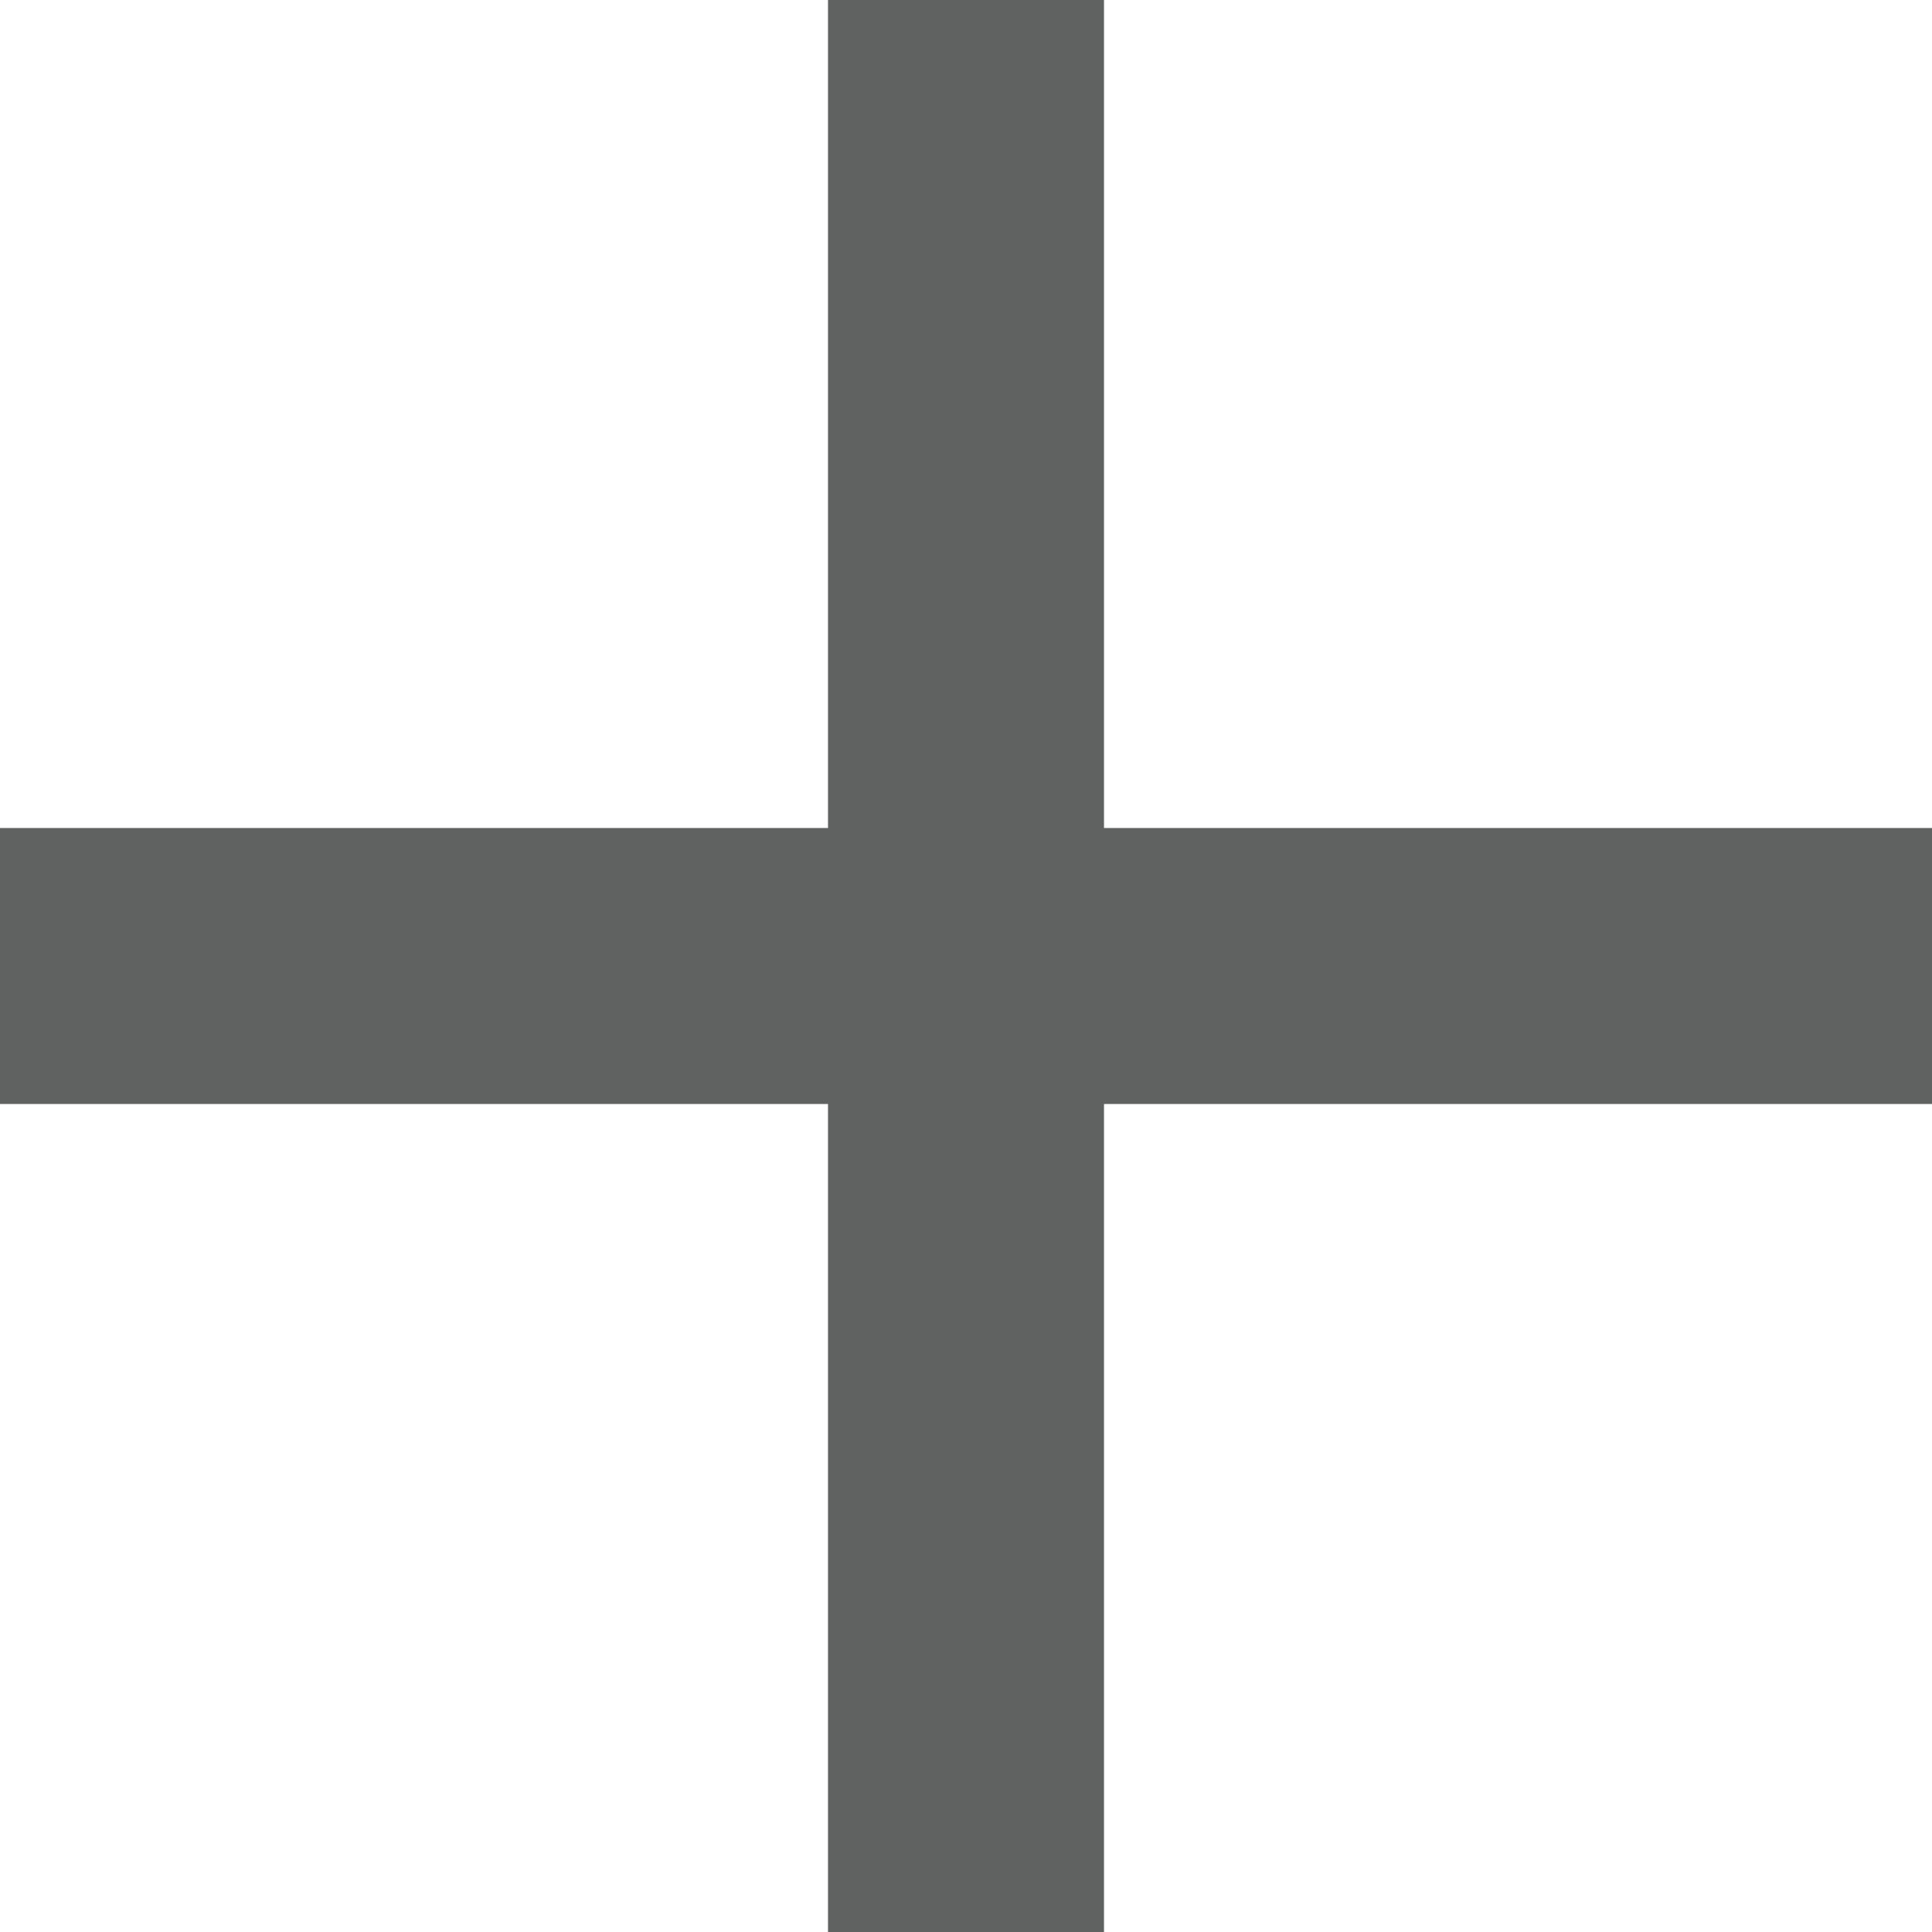
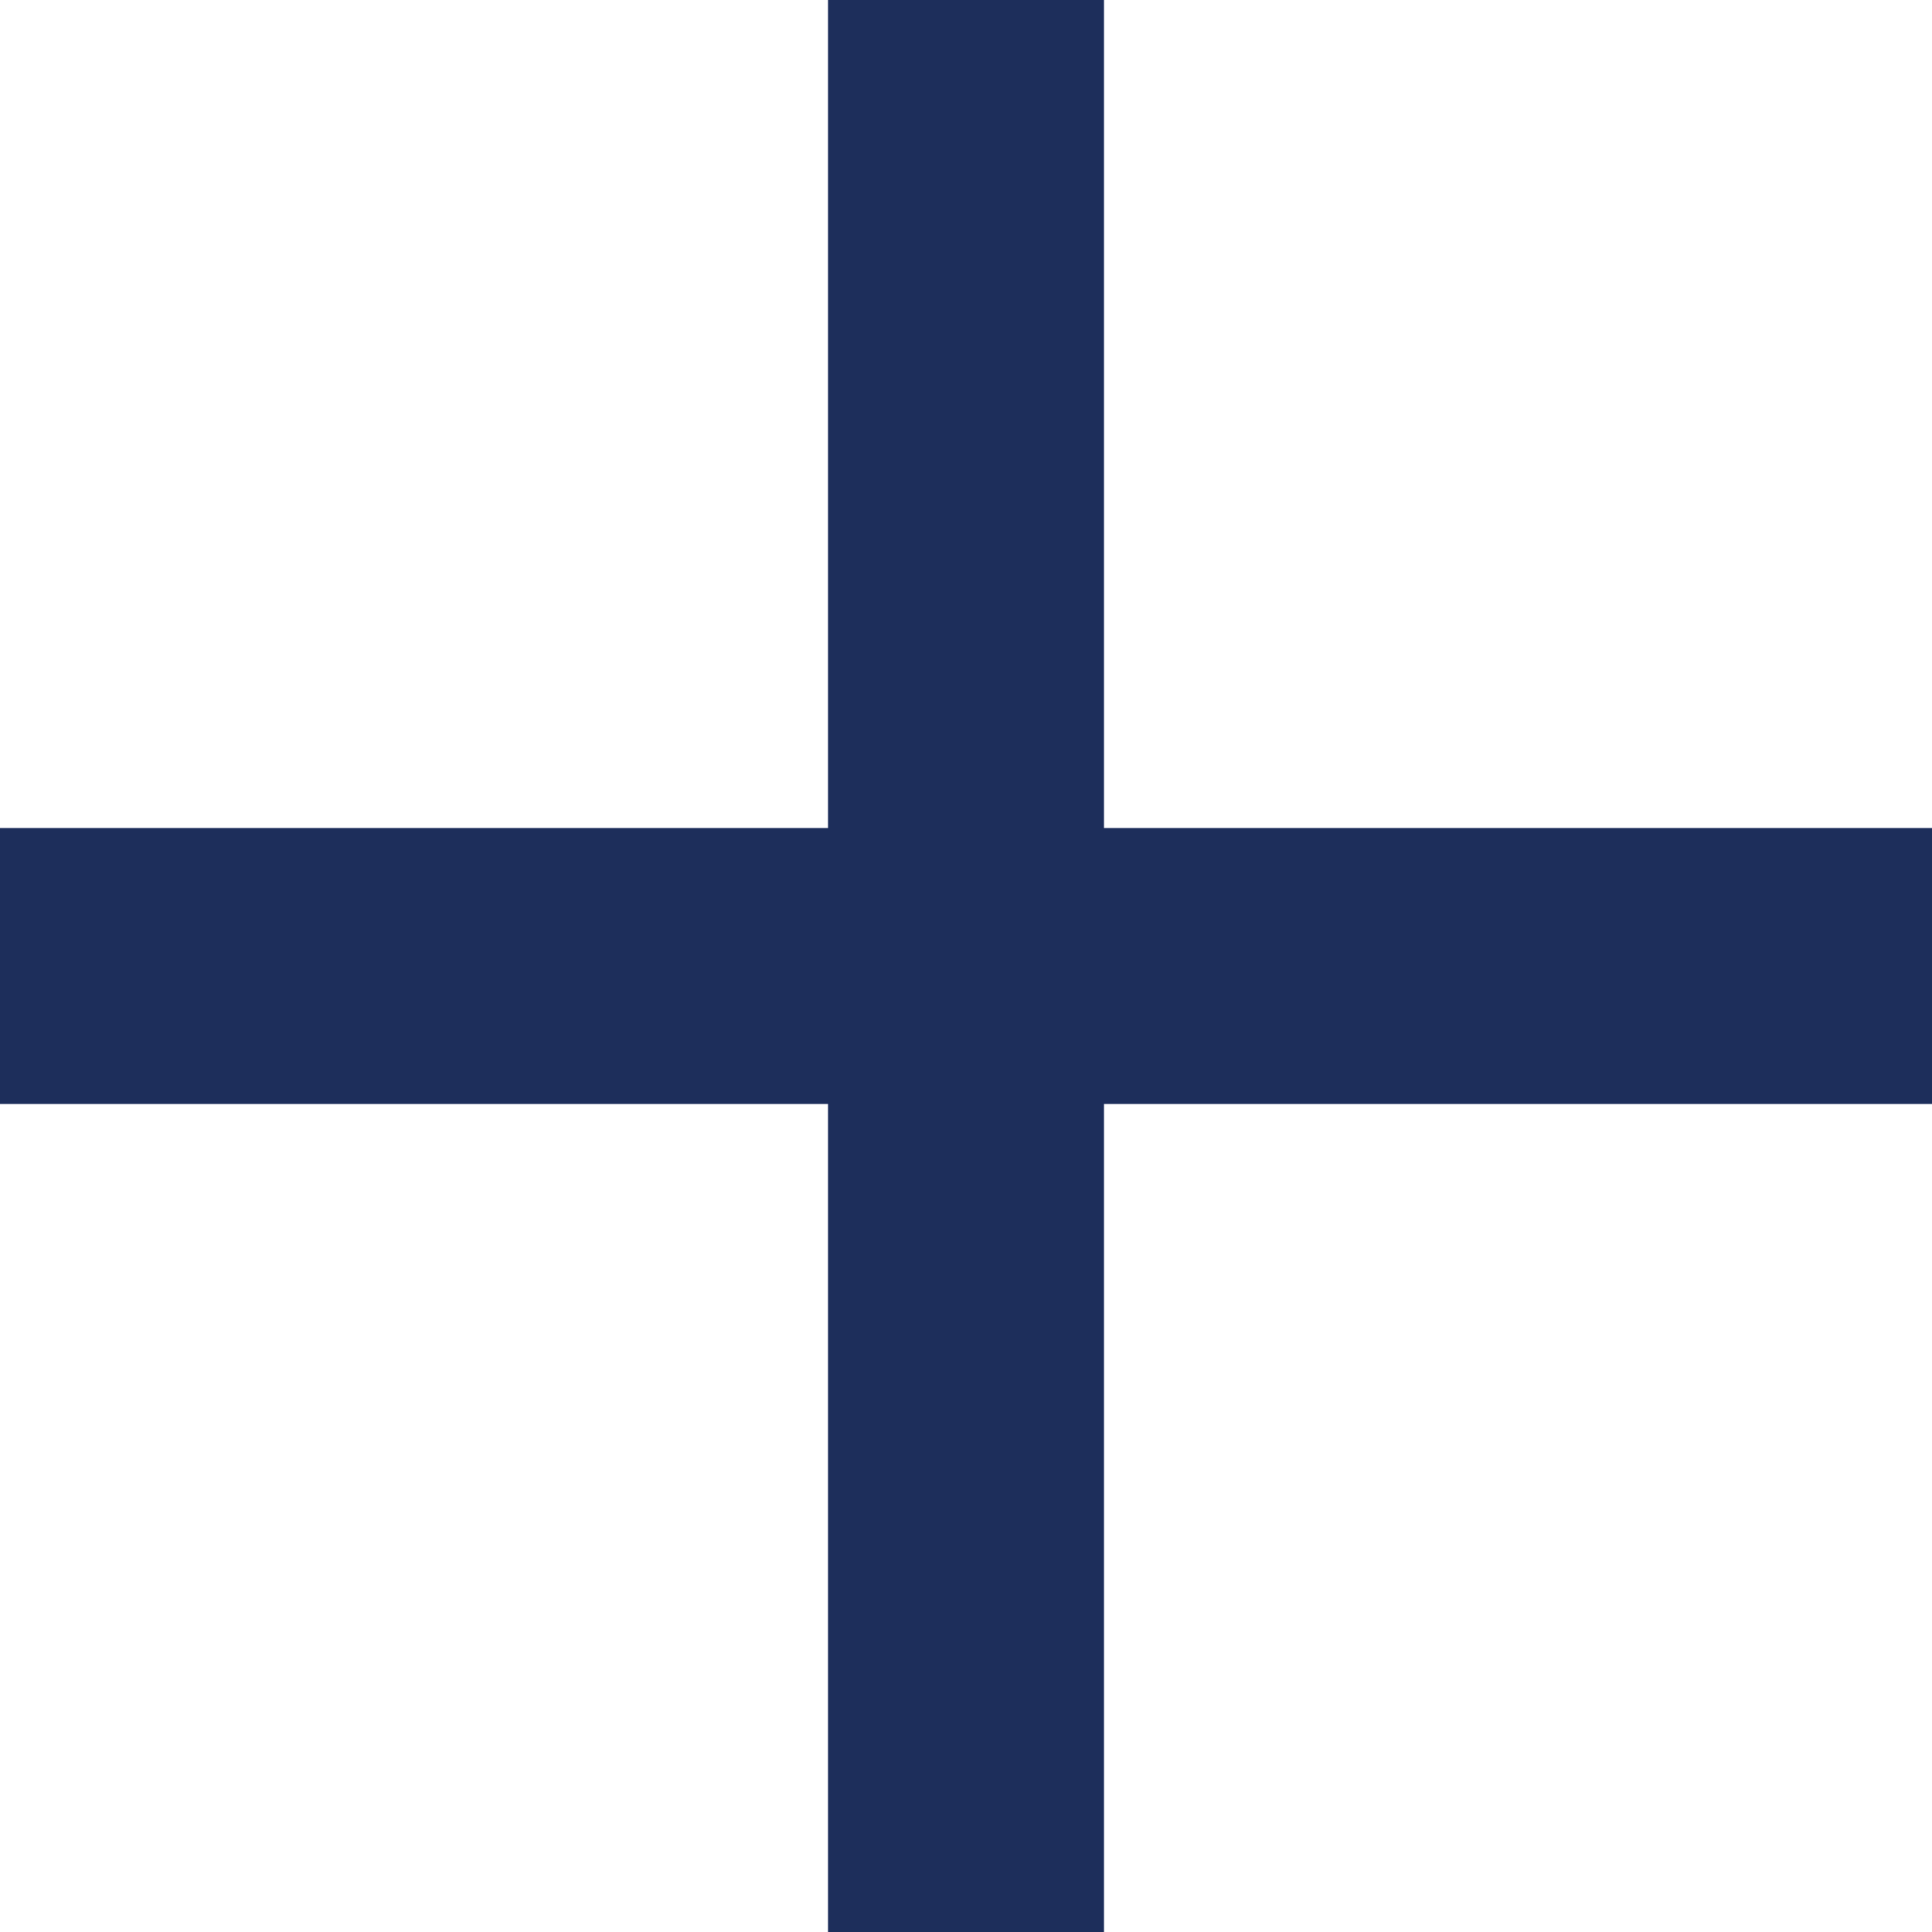
- <svg xmlns="http://www.w3.org/2000/svg" version="1.1" id="Layer_1" x="0px" y="0px" viewBox="0 0 14 14" style="enable-background:new 0 0 14 14;" xml:space="preserve">
+ <svg xmlns="http://www.w3.org/2000/svg" version="1.1" id="Layer_1" x="0px" y="0px" viewBox="0 0 14 14" style="enable-background: new 0 0 14 14;" xml:space="preserve">
  <style type="text/css">
- 	.st0{fill:#606161;}
- </style>
+   .st0 {
+     fill: #1d2e5b;
+   }
+   </style>
  <polygon class="st0" points="8,6 8,0 6,0 6,6 0,6 0,8 6,8 6,14 8,14 8,8 14,8 14,6 " />
</svg>
